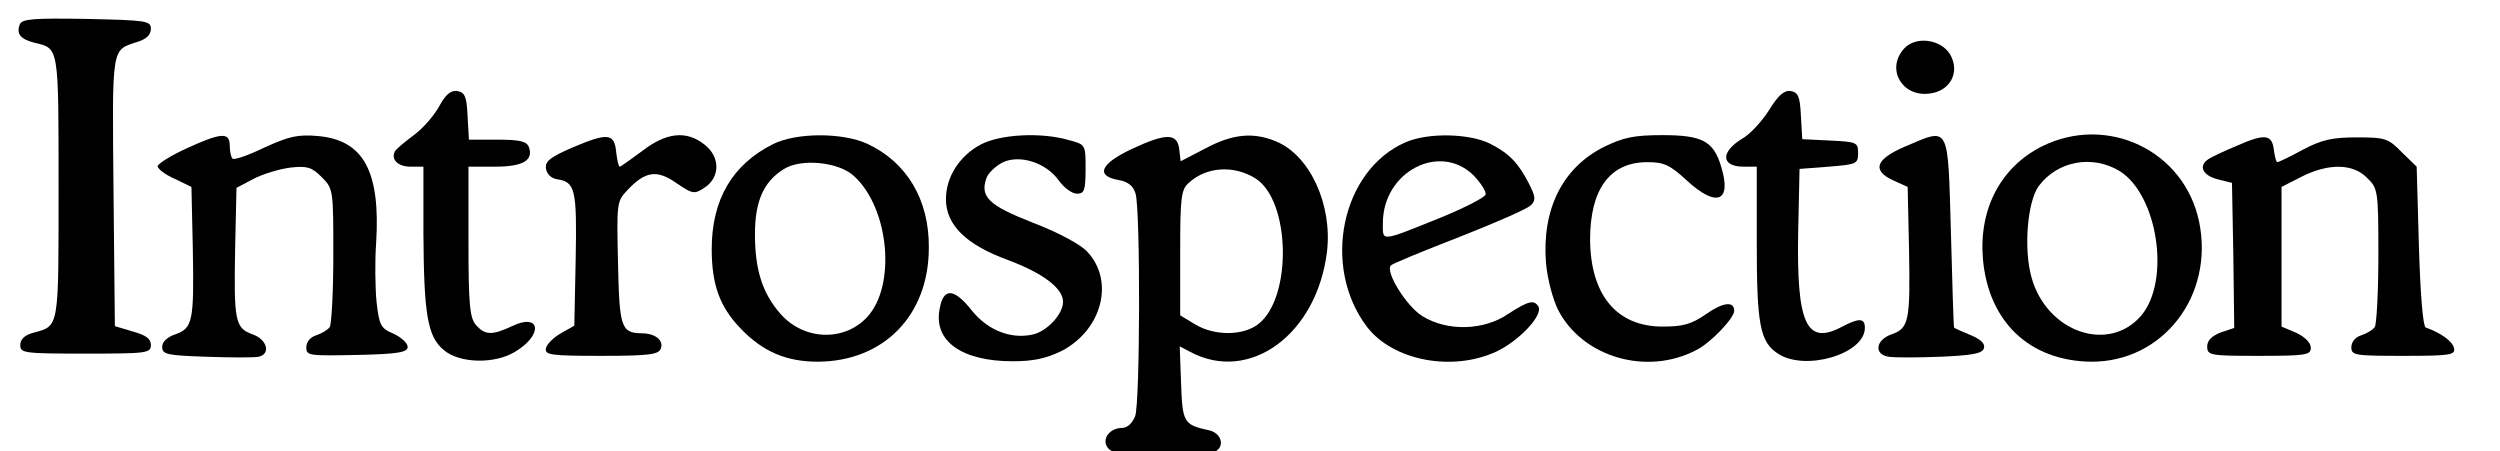
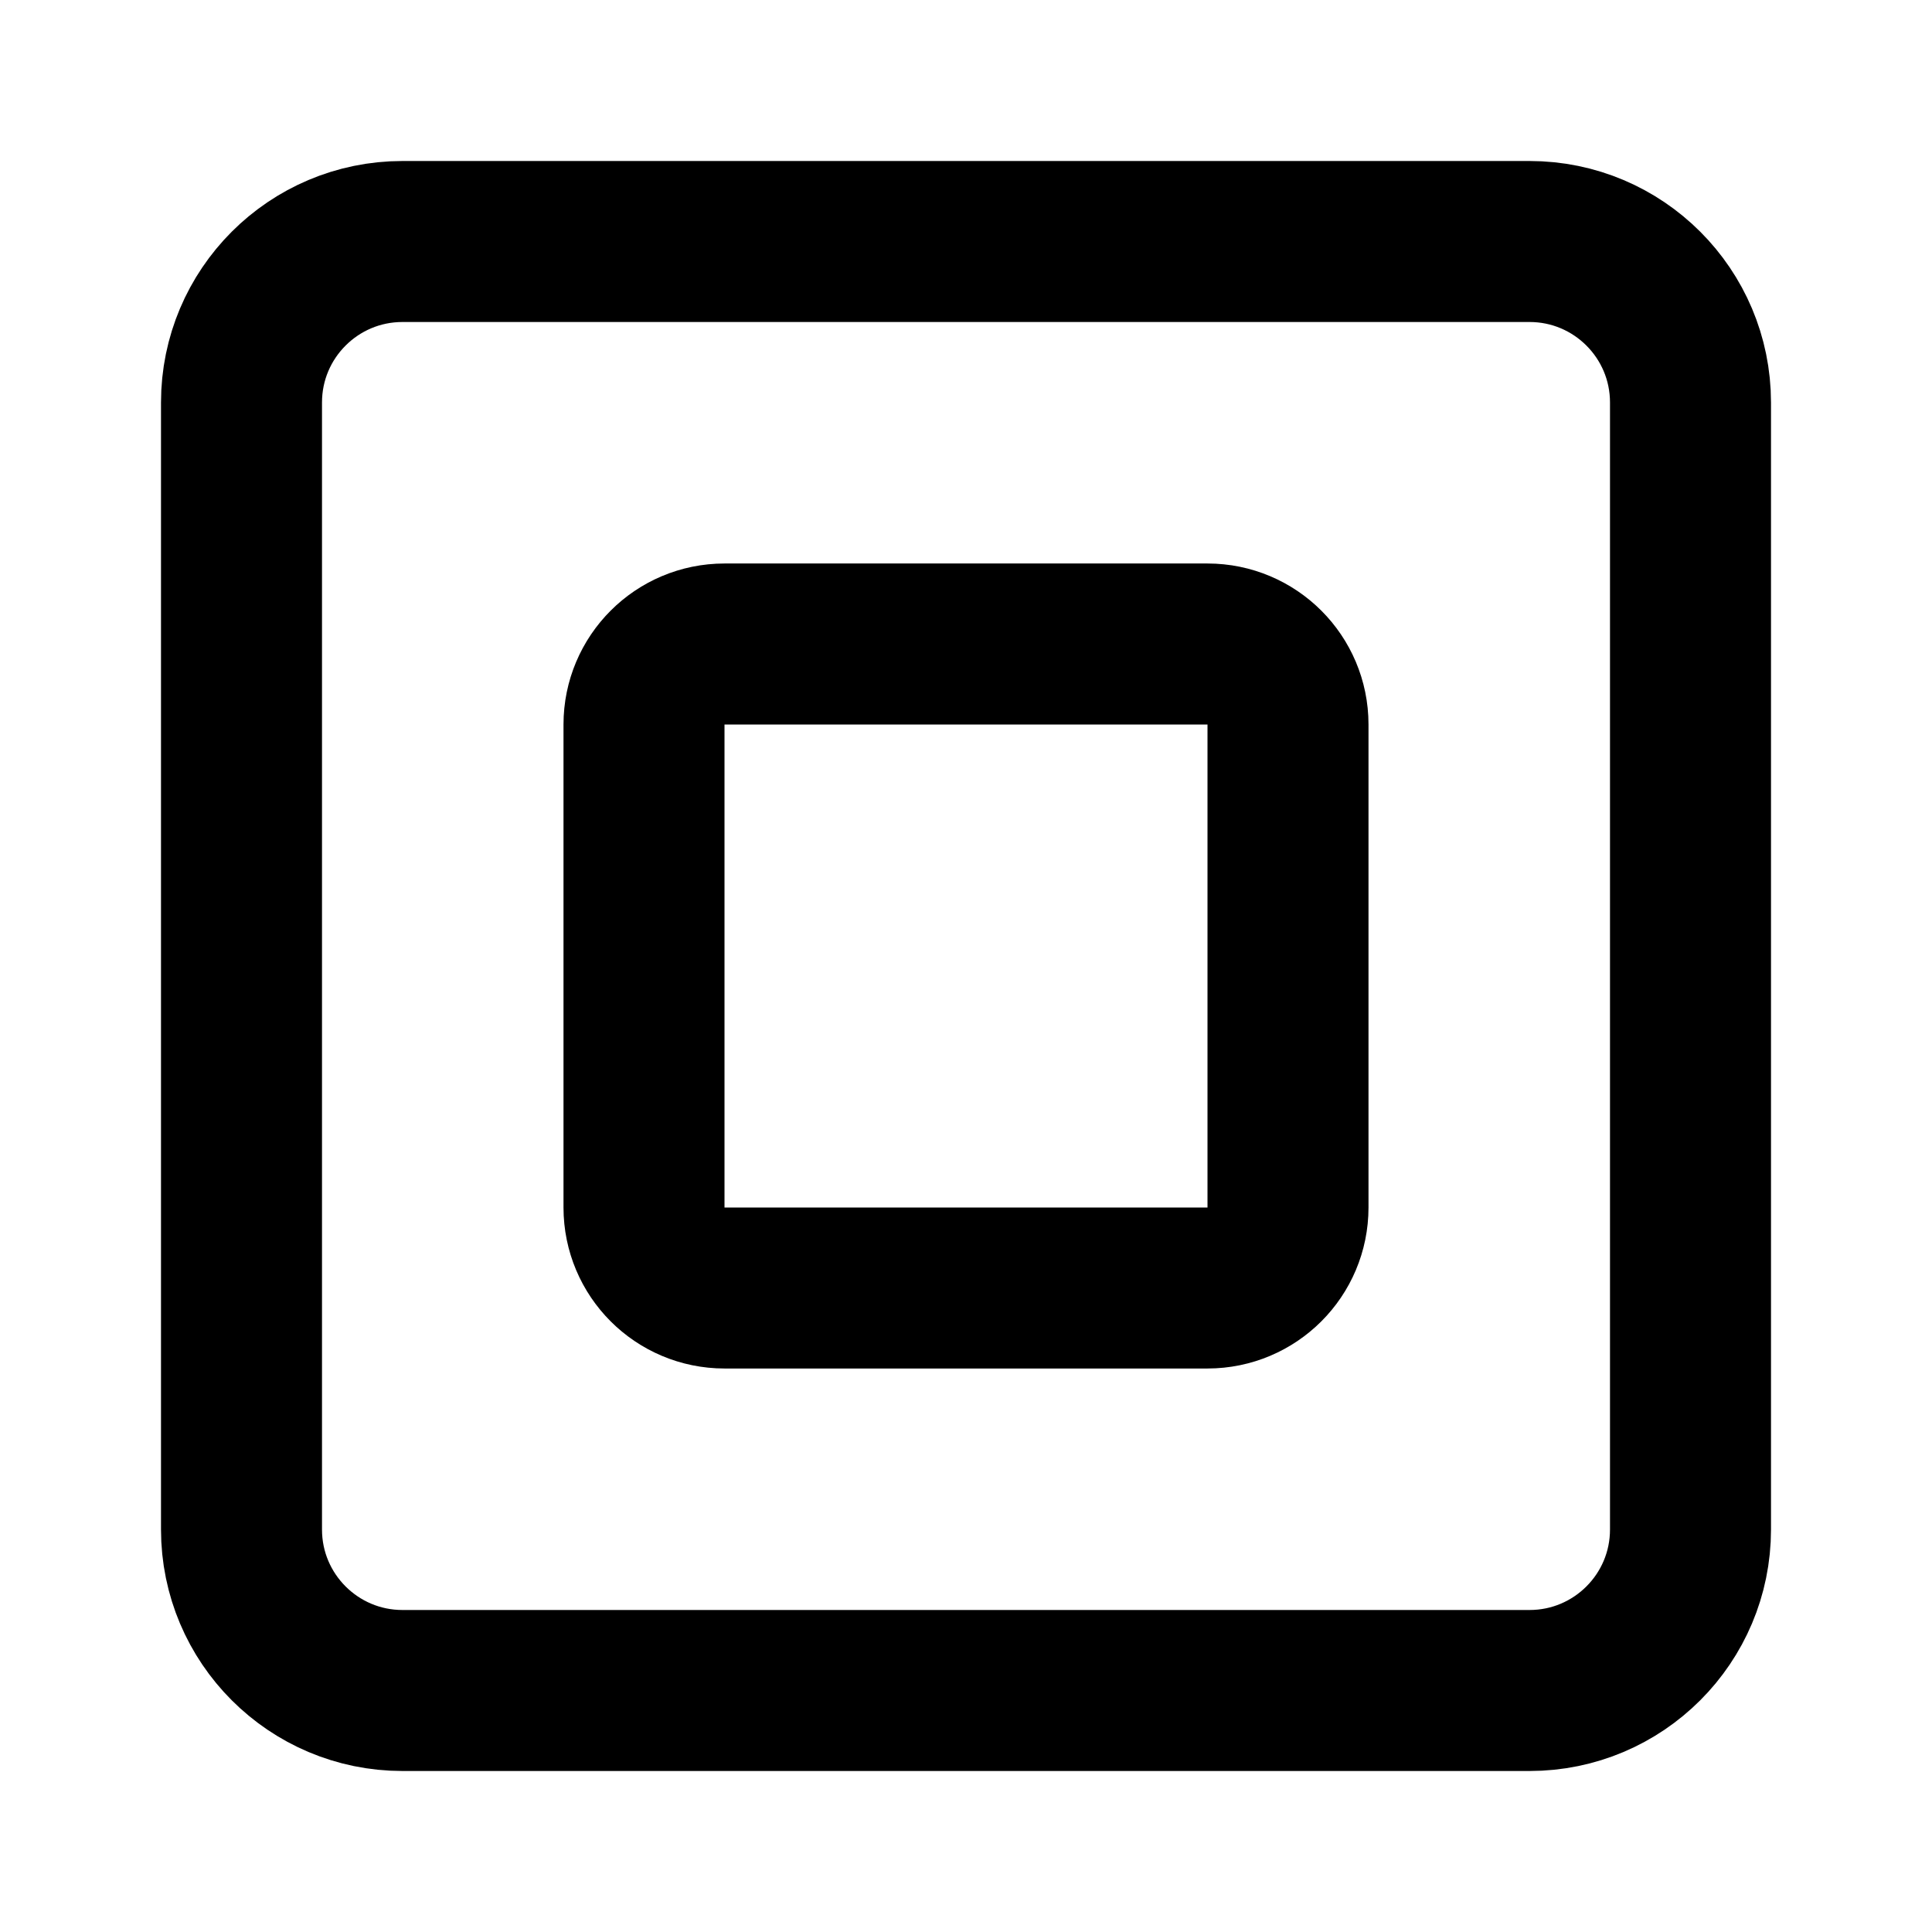
- <svg xmlns="http://www.w3.org/2000/svg" viewBox="25 133 555 100" fill="#000">
-   <g transform="translate(0,400) scale(0.1,-0.1)">
-     <path d="M294 2616 c-8 -21 1 -33 33 -41 54 -13 53 -6 53 -320 0 -318 2 -308 -57 -324 -18 -5 -28 -14 -28 -27 0 -18 8 -19 145 -19 136 0 145 1 145 19 0 14 -11 22 -40 30 l-40 12 -3 300 c-3 325 -5 312 53 331 20 6 30 16 30 29 0 18 -10 19 -143 22 -118 2 -143 0 -148 -12z" />
-     <path d="M4477 2562 c-40 -44 -6 -106 54 -100 47 4 71 46 49 86 -20 35 -77 43 -103 14z" />
-     <path d="M1225 2434 c-11 -20 -35 -48 -55 -63 -19 -14 -38 -30 -42 -35 -12 -18 4 -36 33 -36 l29 0 0 -147 c1 -181 9 -230 45 -260 35 -30 114 -32 160 -3 62 38 54 86 -8 56 -45 -21 -60 -20 -80 2 -14 16 -17 44 -17 185 l0 167 59 0 c62 0 86 14 75 44 -5 12 -20 16 -70 16 l-63 0 -3 53 c-2 43 -6 52 -23 55 -14 2 -26 -8 -40 -34z" />
-     <path d="M4177 2425 c-16 -25 -42 -53 -58 -62 -50 -30 -49 -63 2 -63 l29 0 0 -169 c0 -181 7 -220 47 -246 60 -40 193 -1 193 57 0 22 -12 23 -52 2 -78 -41 -100 7 -96 213 l3 138 65 5 c61 5 65 6 65 30 0 24 -3 25 -62 28 l-62 3 -3 52 c-2 43 -6 52 -23 55 -14 2 -28 -10 -48 -43z" />
-     <path d="M663 2340 c-35 -16 -63 -34 -63 -39 0 -6 17 -19 38 -28 l37 -18 3 -135 c3 -163 0 -178 -38 -192 -19 -6 -30 -17 -30 -28 0 -17 11 -19 99 -22 54 -2 106 -2 115 0 28 6 19 39 -14 50 -38 14 -41 29 -38 191 l3 134 38 20 c21 11 58 22 82 25 37 4 47 1 69 -21 26 -26 26 -28 26 -174 0 -81 -4 -153 -8 -159 -4 -6 -17 -14 -29 -18 -14 -4 -23 -15 -23 -27 0 -19 6 -19 113 -17 92 2 112 6 112 18 0 8 -14 21 -31 29 -29 12 -32 19 -38 70 -3 31 -4 90 -1 131 10 160 -28 229 -129 238 -46 4 -65 -1 -120 -26 -35 -17 -67 -28 -70 -24 -3 3 -6 16 -6 29 0 30 -19 29 -97 -7z" />
-     <path d="M1522 2343 c-51 -22 -62 -31 -60 -47 2 -13 12 -22 25 -24 40 -6 44 -22 41 -178 l-3 -147 -30 -17 c-16 -9 -31 -24 -33 -33 -3 -15 10 -17 123 -17 106 0 127 3 132 16 7 18 -12 34 -42 34 -46 1 -50 12 -53 156 -3 131 -3 137 20 161 40 43 66 47 109 17 37 -25 40 -26 64 -10 34 23 34 68 -1 95 -40 32 -85 27 -138 -14 -26 -19 -48 -35 -50 -35 -3 0 -6 15 -8 32 -4 42 -18 44 -96 11z" />
-     <path d="M1966 2350 c-90 -45 -136 -123 -136 -233 0 -79 18 -128 63 -175 50 -53 103 -75 173 -75 146 1 246 103 246 253 1 107 -49 190 -137 231 -55 25 -157 25 -209 -1z m180 -71 c78 -71 94 -243 29 -313 -51 -55 -141 -52 -193 8 -40 46 -56 98 -56 176 0 73 19 116 63 144 38 25 123 17 157 -15z" />
-     <path d="M2427 2349 c-47 -25 -77 -72 -77 -121 0 -57 44 -101 137 -135 78 -29 123 -63 123 -93 0 -28 -37 -67 -69 -73 -48 -10 -98 10 -133 53 -40 51 -64 52 -72 4 -14 -71 49 -116 162 -116 46 0 74 6 109 23 90 47 118 156 56 221 -15 16 -66 43 -121 64 -97 38 -117 57 -102 99 4 11 20 26 35 34 38 19 97 0 125 -39 12 -17 30 -30 41 -30 16 0 19 7 19 55 0 54 0 54 -37 64 -62 18 -153 13 -196 -10z" />
-     <path d="M2762 2339 c-70 -33 -81 -60 -27 -69 20 -4 31 -13 36 -30 11 -39 10 -466 -1 -494 -6 -15 -17 -26 -29 -26 -28 0 -47 -26 -31 -45 10 -12 36 -15 115 -15 57 0 110 3 119 6 27 10 19 43 -11 49 -55 12 -58 17 -61 104 l-3 82 23 -12 c132 -71 282 39 304 223 12 104 -38 213 -113 244 -50 21 -96 17 -156 -15 l-56 -29 -3 26 c-4 37 -29 37 -106 1z m275 -65 c78 -49 82 -264 7 -323 -34 -27 -98 -27 -141 -1 l-33 20 0 138 c0 124 2 141 19 156 39 36 100 40 148 10z" />
-     <path d="M3370 2354 c-142 -62 -187 -276 -85 -410 58 -75 190 -100 288 -54 50 24 104 81 92 100 -10 15 -22 12 -67 -17 -54 -37 -135 -39 -190 -5 -36 22 -84 100 -70 113 4 4 72 32 152 63 79 31 150 62 158 70 12 11 11 19 -3 47 -24 47 -44 68 -87 90 -46 23 -138 25 -188 3z m152 -74 c16 -17 28 -36 26 -42 -3 -7 -46 -29 -97 -50 -139 -56 -131 -55 -131 -13 0 114 127 180 202 105z" />
-     <path d="M3811 2344 c-92 -46 -138 -138 -129 -257 3 -35 15 -81 27 -105 54 -105 197 -147 307 -89 32 16 84 71 84 87 0 22 -25 19 -62 -7 -33 -23 -52 -28 -97 -28 -102 0 -160 70 -161 193 0 112 44 172 127 172 37 0 50 -6 87 -40 67 -62 101 -48 77 30 -17 57 -42 70 -131 70 -62 0 -86 -5 -129 -26z" />
-     <path d="M4480 2345 c-66 -28 -75 -53 -28 -75 l33 -15 3 -135 c3 -163 0 -178 -38 -192 -36 -12 -41 -45 -7 -50 12 -2 63 -2 114 0 70 3 93 7 97 18 4 10 -5 20 -29 30 -19 8 -36 15 -37 17 -1 1 -4 97 -7 212 -7 241 -2 232 -101 190z" />
-     <path d="M4783 2345 c-91 -46 -140 -138 -131 -249 12 -140 103 -227 240 -229 160 -1 274 147 240 311 -33 158 -204 239 -349 167z m173 -55 c84 -53 113 -242 48 -320 -72 -85 -210 -38 -244 84 -18 64 -9 169 16 203 42 56 119 70 180 33z" />
-     <path d="M5215 2346 c-27 -11 -56 -25 -62 -29 -23 -15 -14 -36 20 -45 l32 -8 3 -161 2 -161 -30 -10 c-20 -8 -30 -18 -30 -31 0 -20 6 -21 115 -21 105 0 115 2 115 18 0 11 -13 24 -32 33 l-33 14 0 155 0 155 45 23 c60 30 114 29 145 -3 24 -23 25 -28 25 -172 0 -81 -4 -153 -8 -159 -4 -6 -17 -14 -29 -18 -14 -4 -23 -15 -23 -27 0 -18 8 -19 116 -19 104 0 115 2 112 17 -3 15 -29 34 -63 46 -6 2 -12 76 -15 180 l-5 177 -33 32 c-30 31 -37 33 -100 33 -54 0 -77 -5 -119 -27 -29 -16 -55 -28 -57 -28 -3 0 -6 12 -8 27 -4 35 -20 37 -83 9z" />
-   </g>
+ <svg xmlns="http://www.w3.org/2000/svg" width="64" height="64" viewBox="0 0 24 24" fill="none" stroke="#000000" stroke-width="2" stroke-linecap="round" stroke-linejoin="round">
+   <rect x="3" y="3" width="18" height="18" rx="2" />
+   <rect x="8" y="8" width="8" height="8" rx="1" />
</svg>
